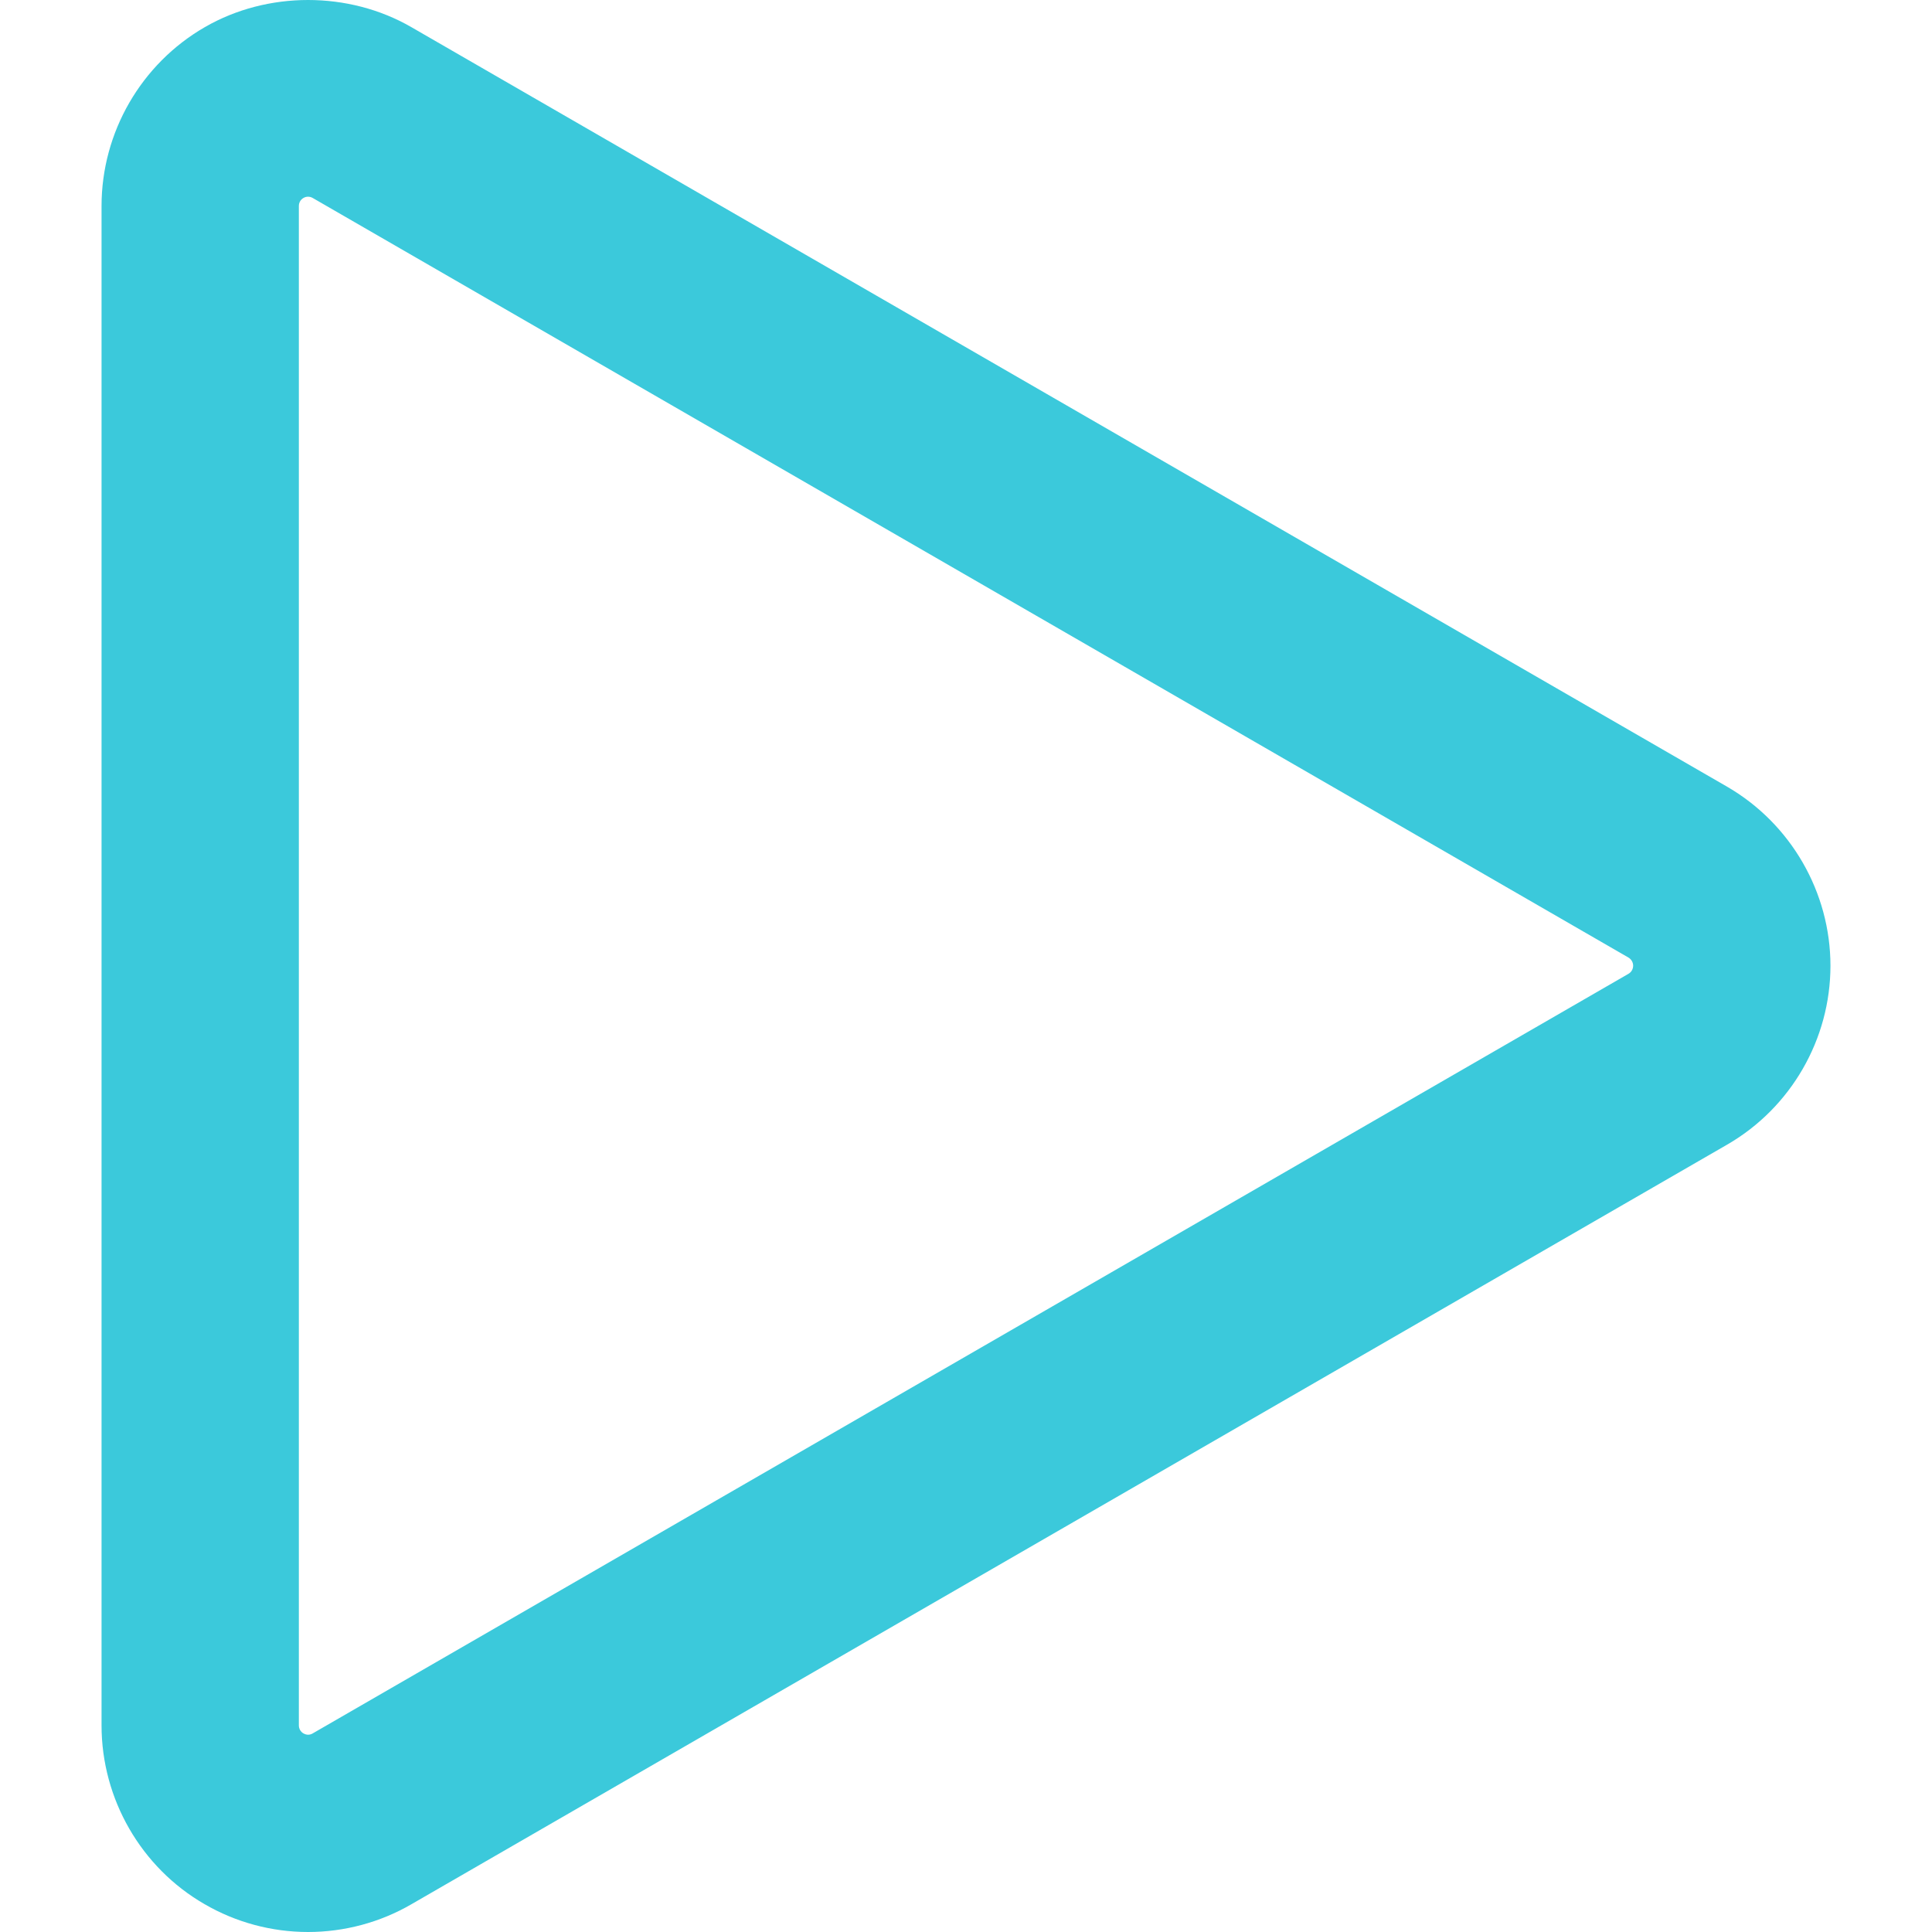
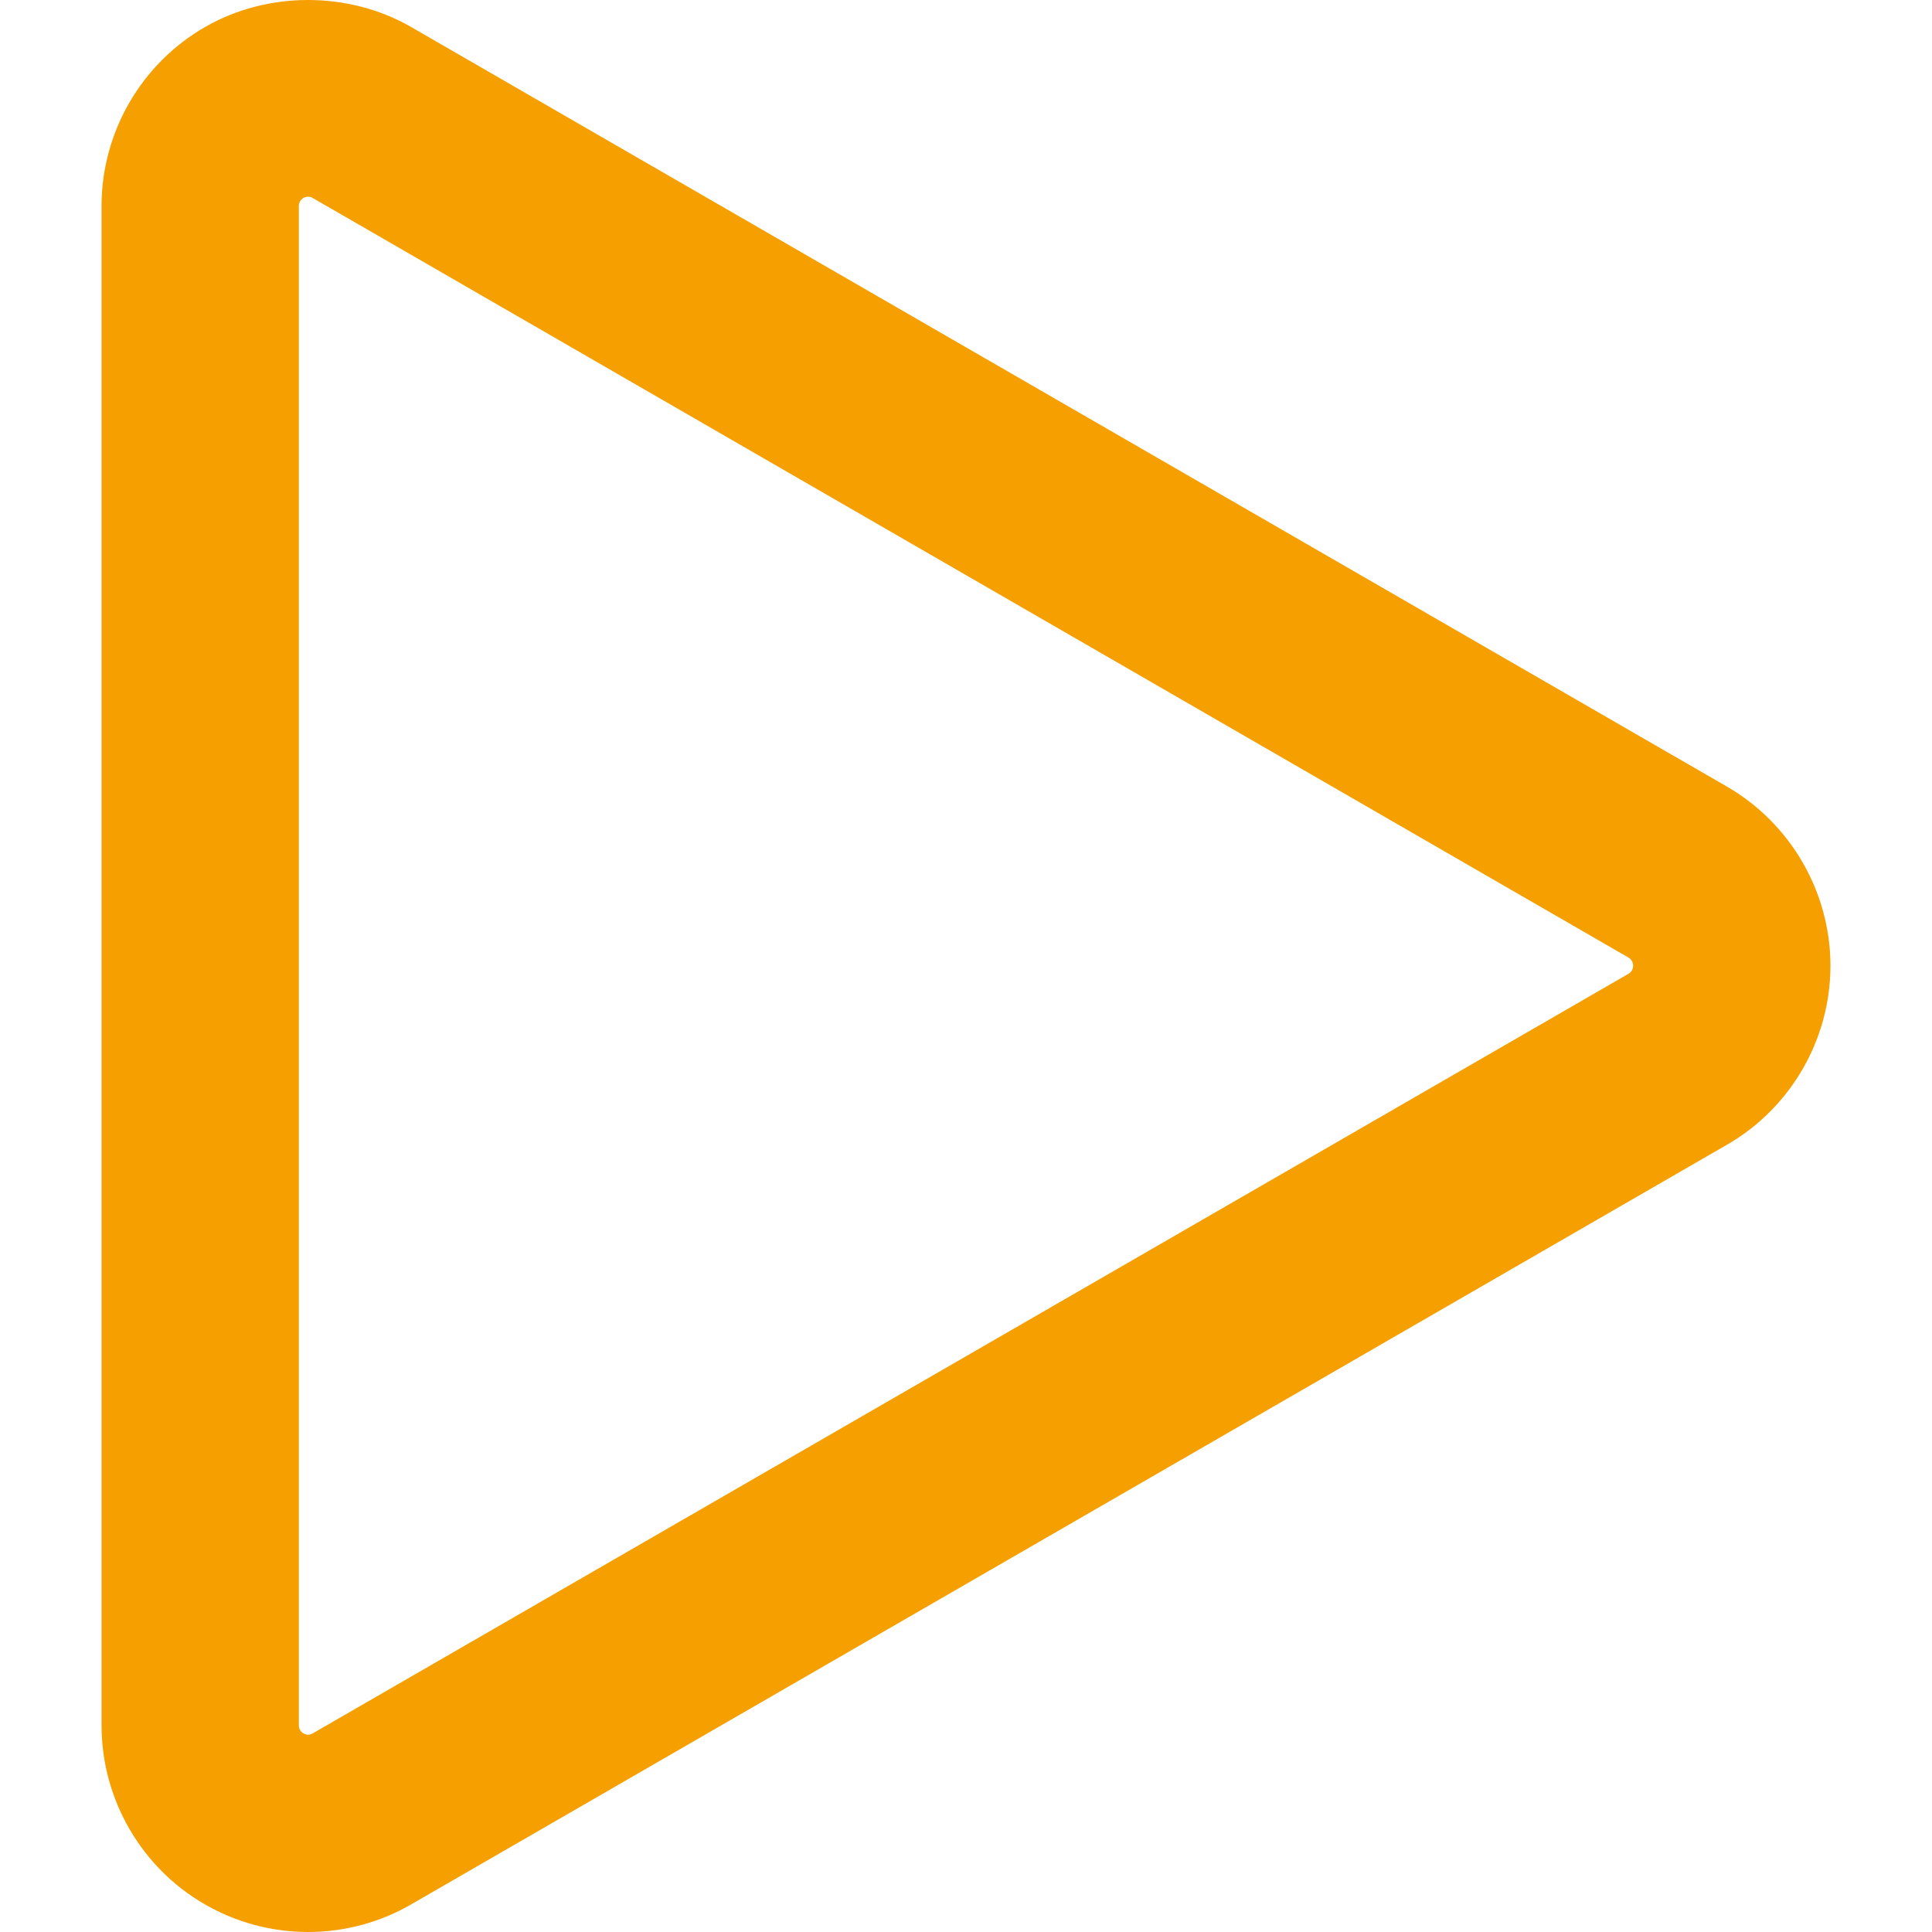
<svg xmlns="http://www.w3.org/2000/svg" version="1.1" id="Capa_1" x="0px" y="0px" viewBox="0 0 58.752 58.752" style="enable-background:new 0 0 58.752 58.752;" xml:space="preserve">
  <g>
-     <path fill="#3bc9db" d="M52.524,23.925L12.507,0.824c-1.907-1.1-4.376-1.097-6.276,0C4.293,1.94,3.088,4.025,3.088,6.264v46.205   c0,2.24,1.204,4.325,3.131,5.435c0.953,0.555,2.042,0.848,3.149,0.848c1.104,0,2.192-0.292,3.141-0.843l40.017-23.103   c1.936-1.119,3.138-3.203,3.138-5.439C55.663,27.134,54.462,25.05,52.524,23.925z M49.524,29.612L9.504,52.716   c-0.082,0.047-0.18,0.052-0.279-0.005c-0.084-0.049-0.137-0.142-0.137-0.242V6.263c0-0.1,0.052-0.192,0.14-0.243   c0.042-0.025,0.09-0.038,0.139-0.038c0.051,0,0.099,0.013,0.142,0.038l40.01,23.098c0.089,0.052,0.145,0.147,0.145,0.249   C49.663,29.47,49.611,29.561,49.524,29.612z" />
+     <path fill="#F59F00" d="M52.524,23.925L12.507,0.824c-1.907-1.1-4.376-1.097-6.276,0C4.293,1.94,3.088,4.025,3.088,6.264v46.205   c0,2.24,1.204,4.325,3.131,5.435c0.953,0.555,2.042,0.848,3.149,0.848c1.104,0,2.192-0.292,3.141-0.843l40.017-23.103   c1.936-1.119,3.138-3.203,3.138-5.439C55.663,27.134,54.462,25.05,52.524,23.925z M49.524,29.612L9.504,52.716   c-0.082,0.047-0.18,0.052-0.279-0.005c-0.084-0.049-0.137-0.142-0.137-0.242V6.263c0-0.1,0.052-0.192,0.14-0.243   c0.042-0.025,0.09-0.038,0.139-0.038c0.051,0,0.099,0.013,0.142,0.038l40.01,23.098c0.089,0.052,0.145,0.147,0.145,0.249   C49.663,29.47,49.611,29.561,49.524,29.612z" />
  </g>
  <g>
</g>
  <g>
</g>
  <g>
</g>
  <g>
</g>
  <g>
</g>
  <g>
</g>
  <g>
</g>
  <g>
</g>
  <g>
</g>
  <g>
</g>
  <g>
</g>
  <g>
</g>
  <g>
</g>
  <g>
</g>
  <g>
</g>
</svg>
